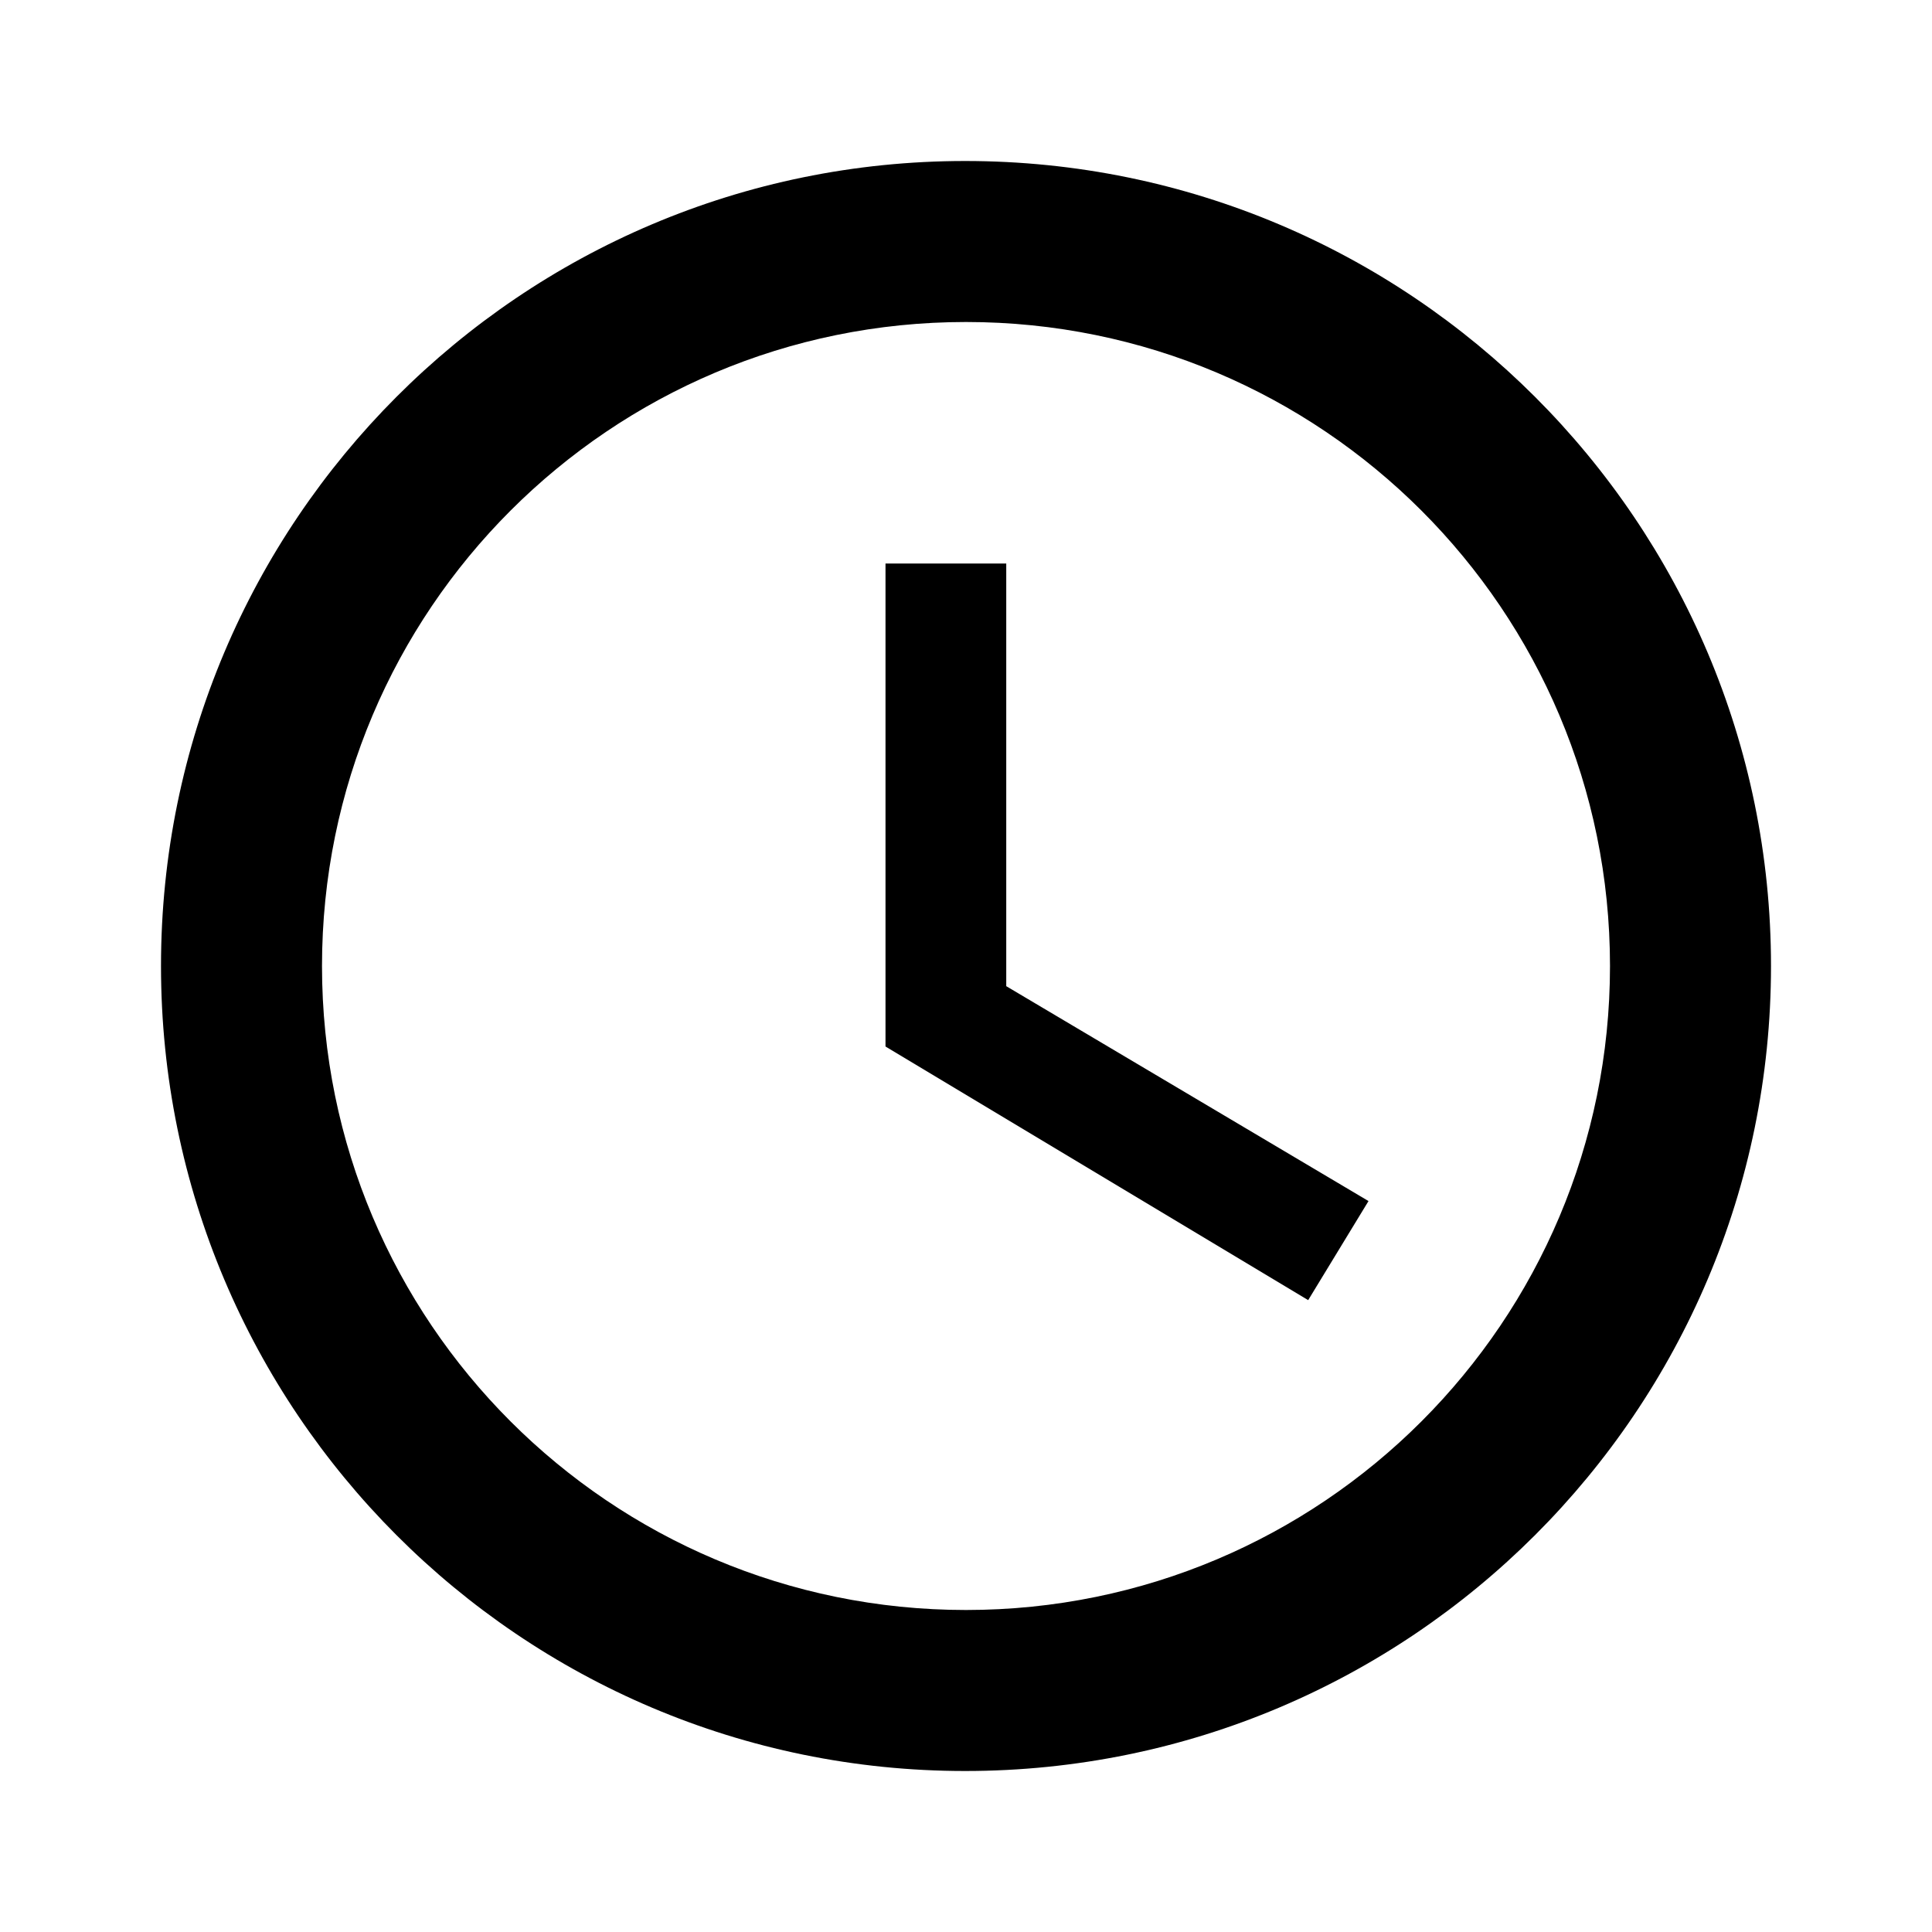
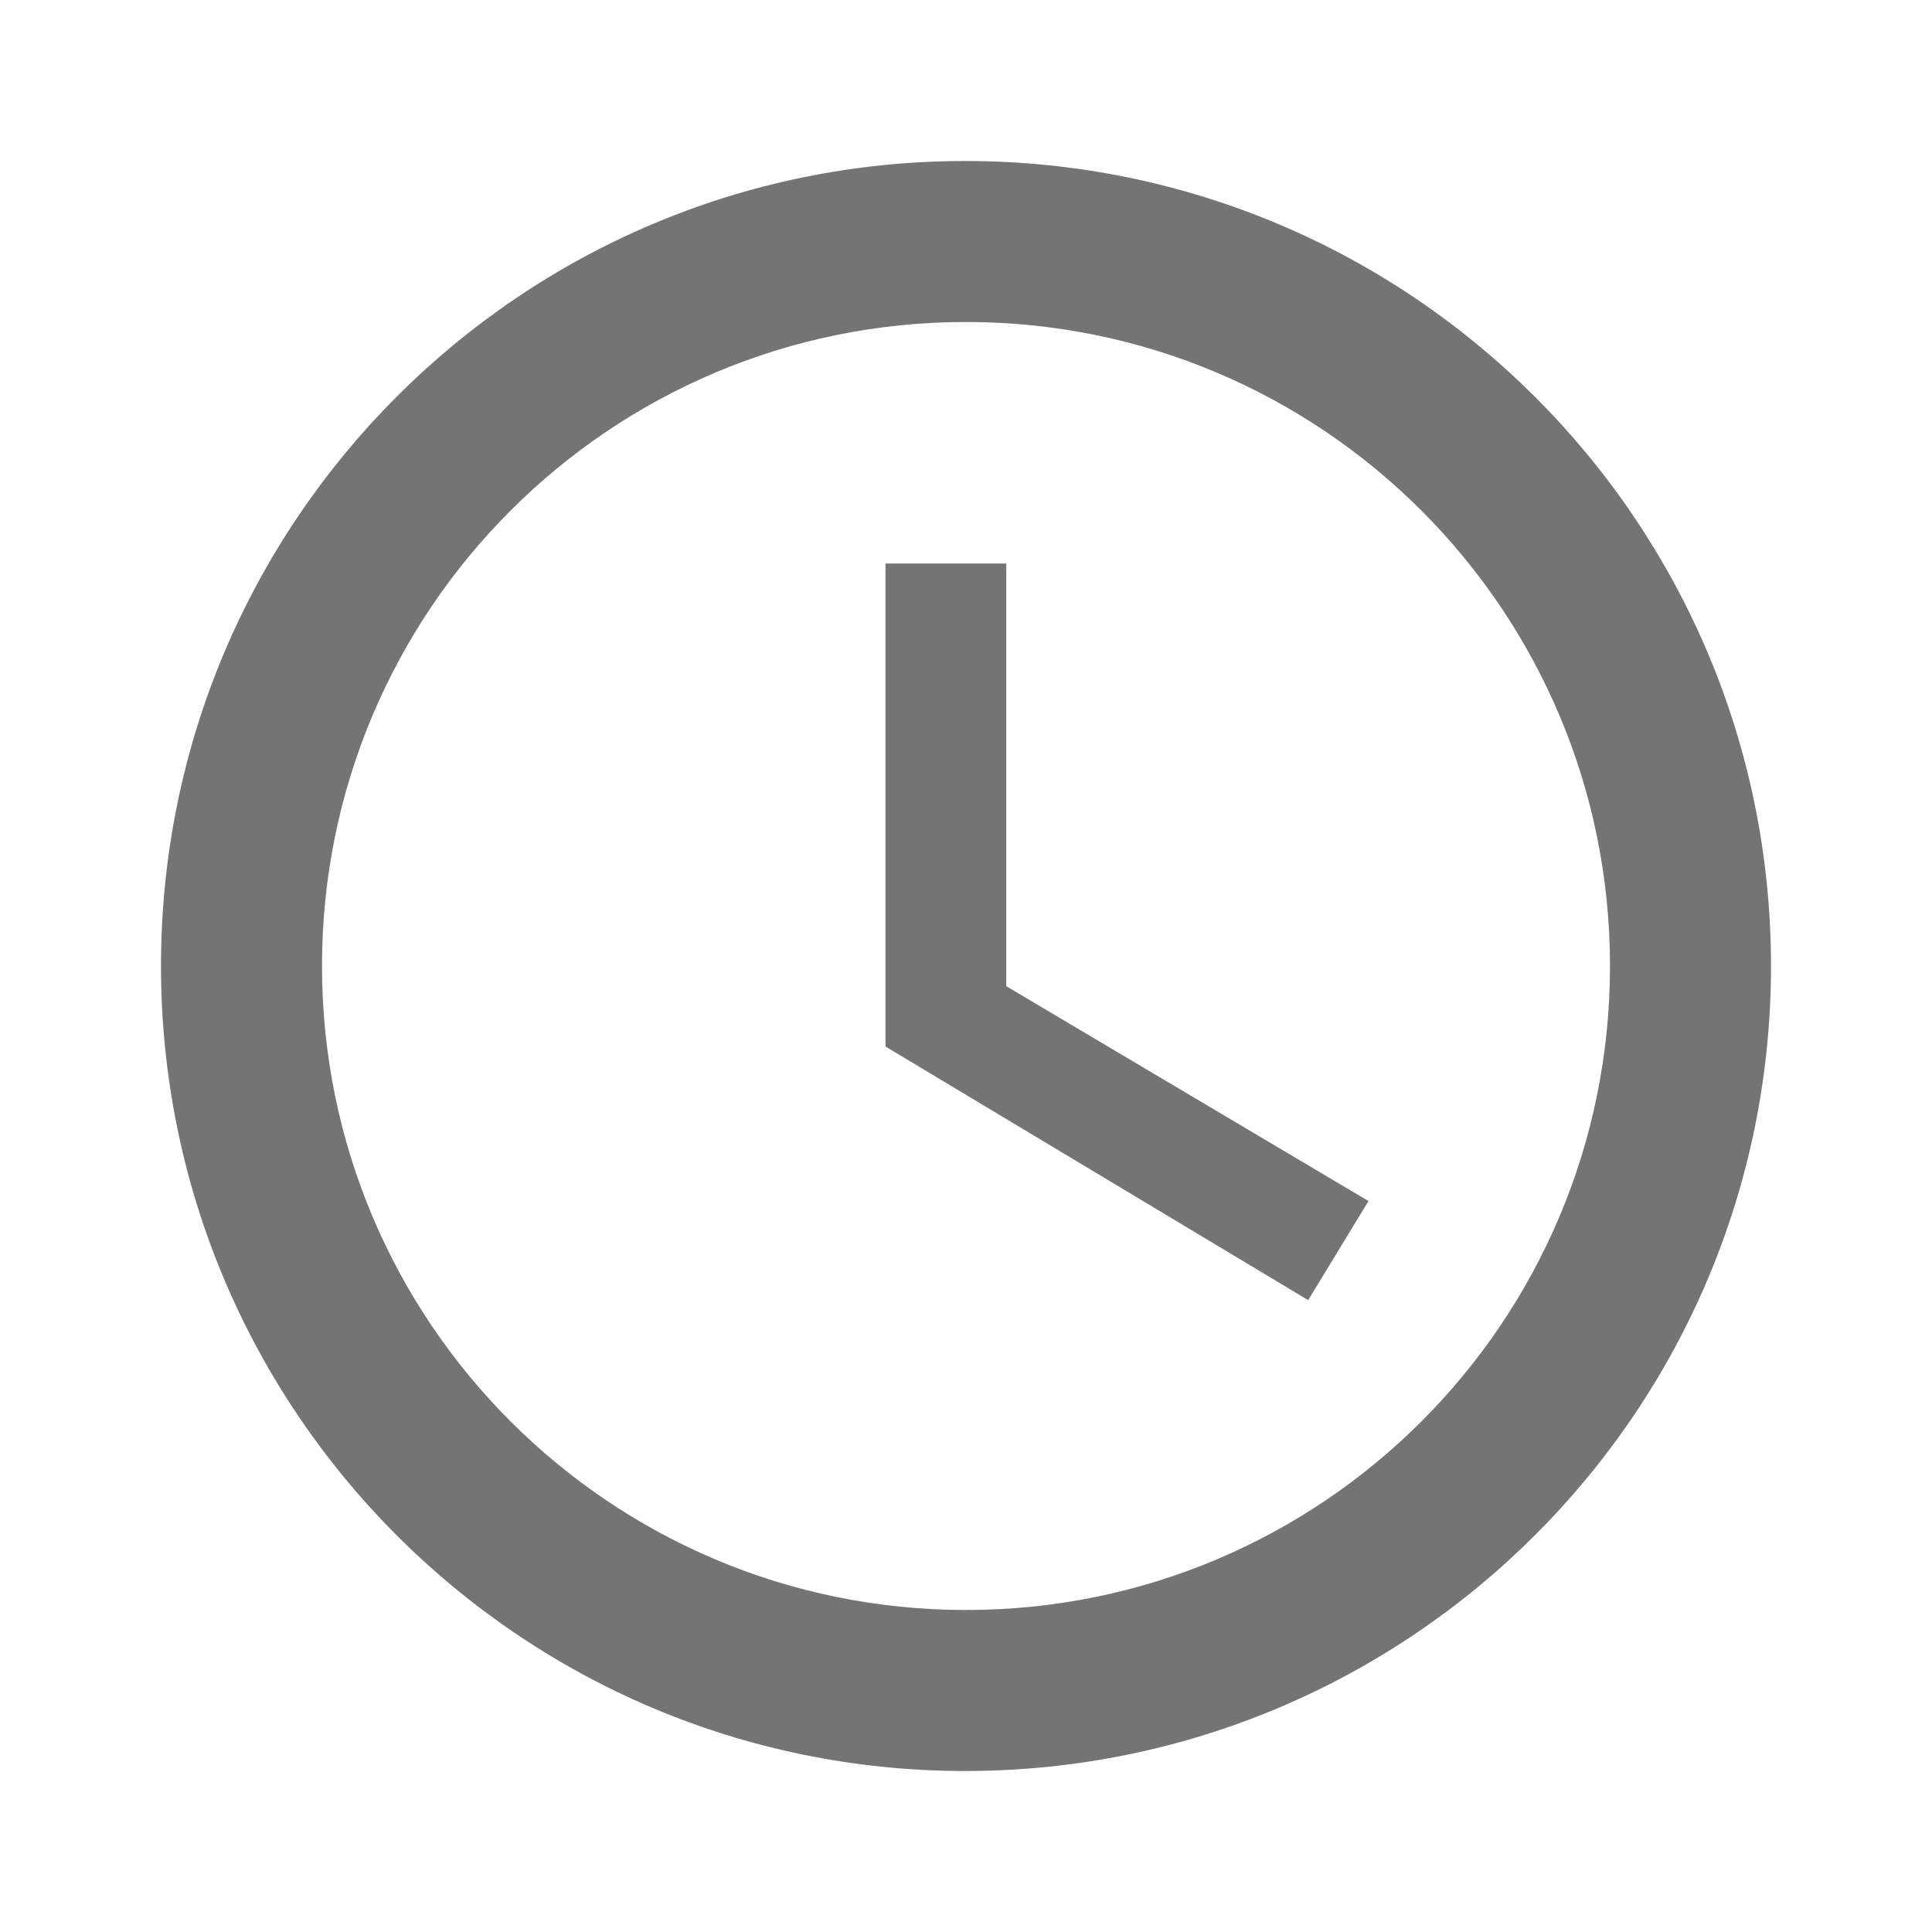
<svg xmlns="http://www.w3.org/2000/svg" viewBox="0 0 18 18" fill="none">
-   <path d="M8.992 1.5C4.853 1.5 1.5 4.86 1.5 9C1.5 13.14 4.853 16.5 8.992 16.5C13.14 16.5 16.5 13.14 16.5 9C16.5 4.86 13.14 1.5 8.992 1.5ZM9 15C5.685 15 3 12.315 3 9C3 5.685 5.685 3 9 3C12.315 3 15 5.685 15 9C15 12.315 12.315 15 9 15ZM9.375 5.25H8.25V9.75L12.188 12.113L12.75 11.19L9.375 9.188V5.25Z" fill="currentColor" />
+   <path d="M8.992 1.5C4.853 1.5 1.5 4.86 1.5 9C1.5 13.14 4.853 16.5 8.992 16.5C13.14 16.5 16.5 13.14 16.5 9C16.5 4.86 13.14 1.5 8.992 1.5ZM9 15C5.685 15 3 12.315 3 9C3 5.685 5.685 3 9 3C12.315 3 15 5.685 15 9C15 12.315 12.315 15 9 15ZM9.375 5.25H8.25V9.75L12.188 12.113L12.75 11.19L9.375 9.188V5.25Z" fill="#747474" />
</svg>
